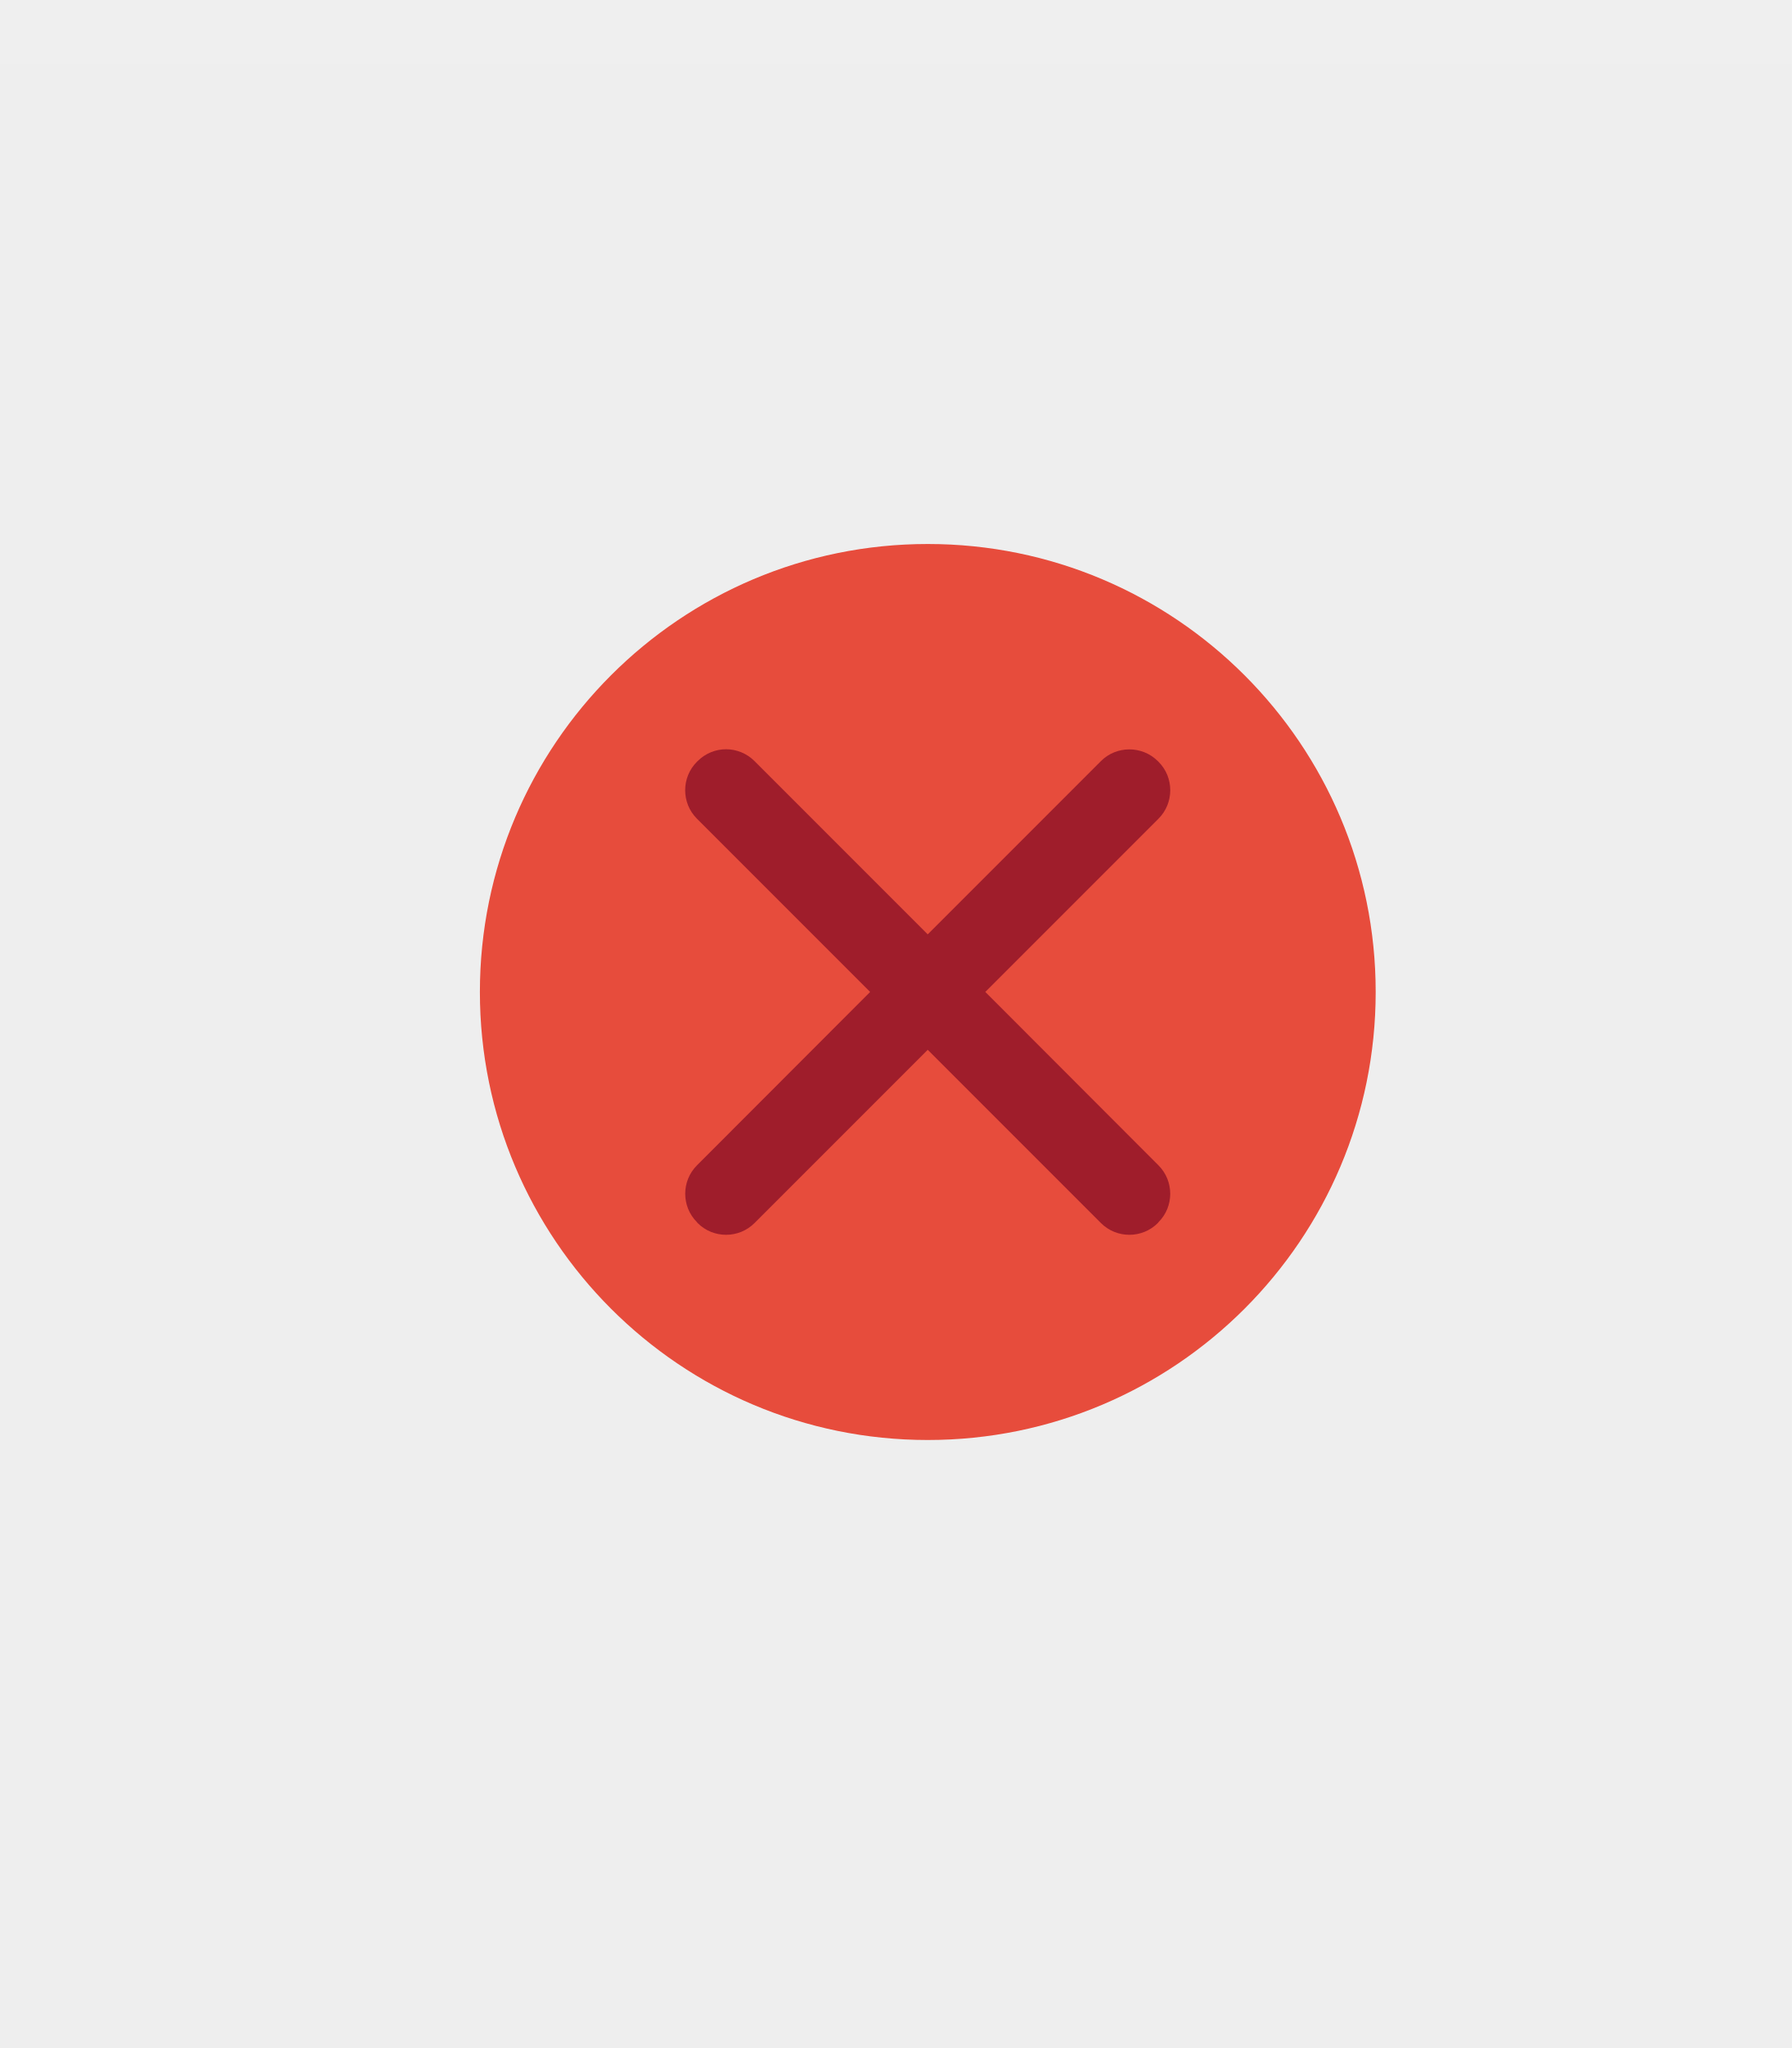
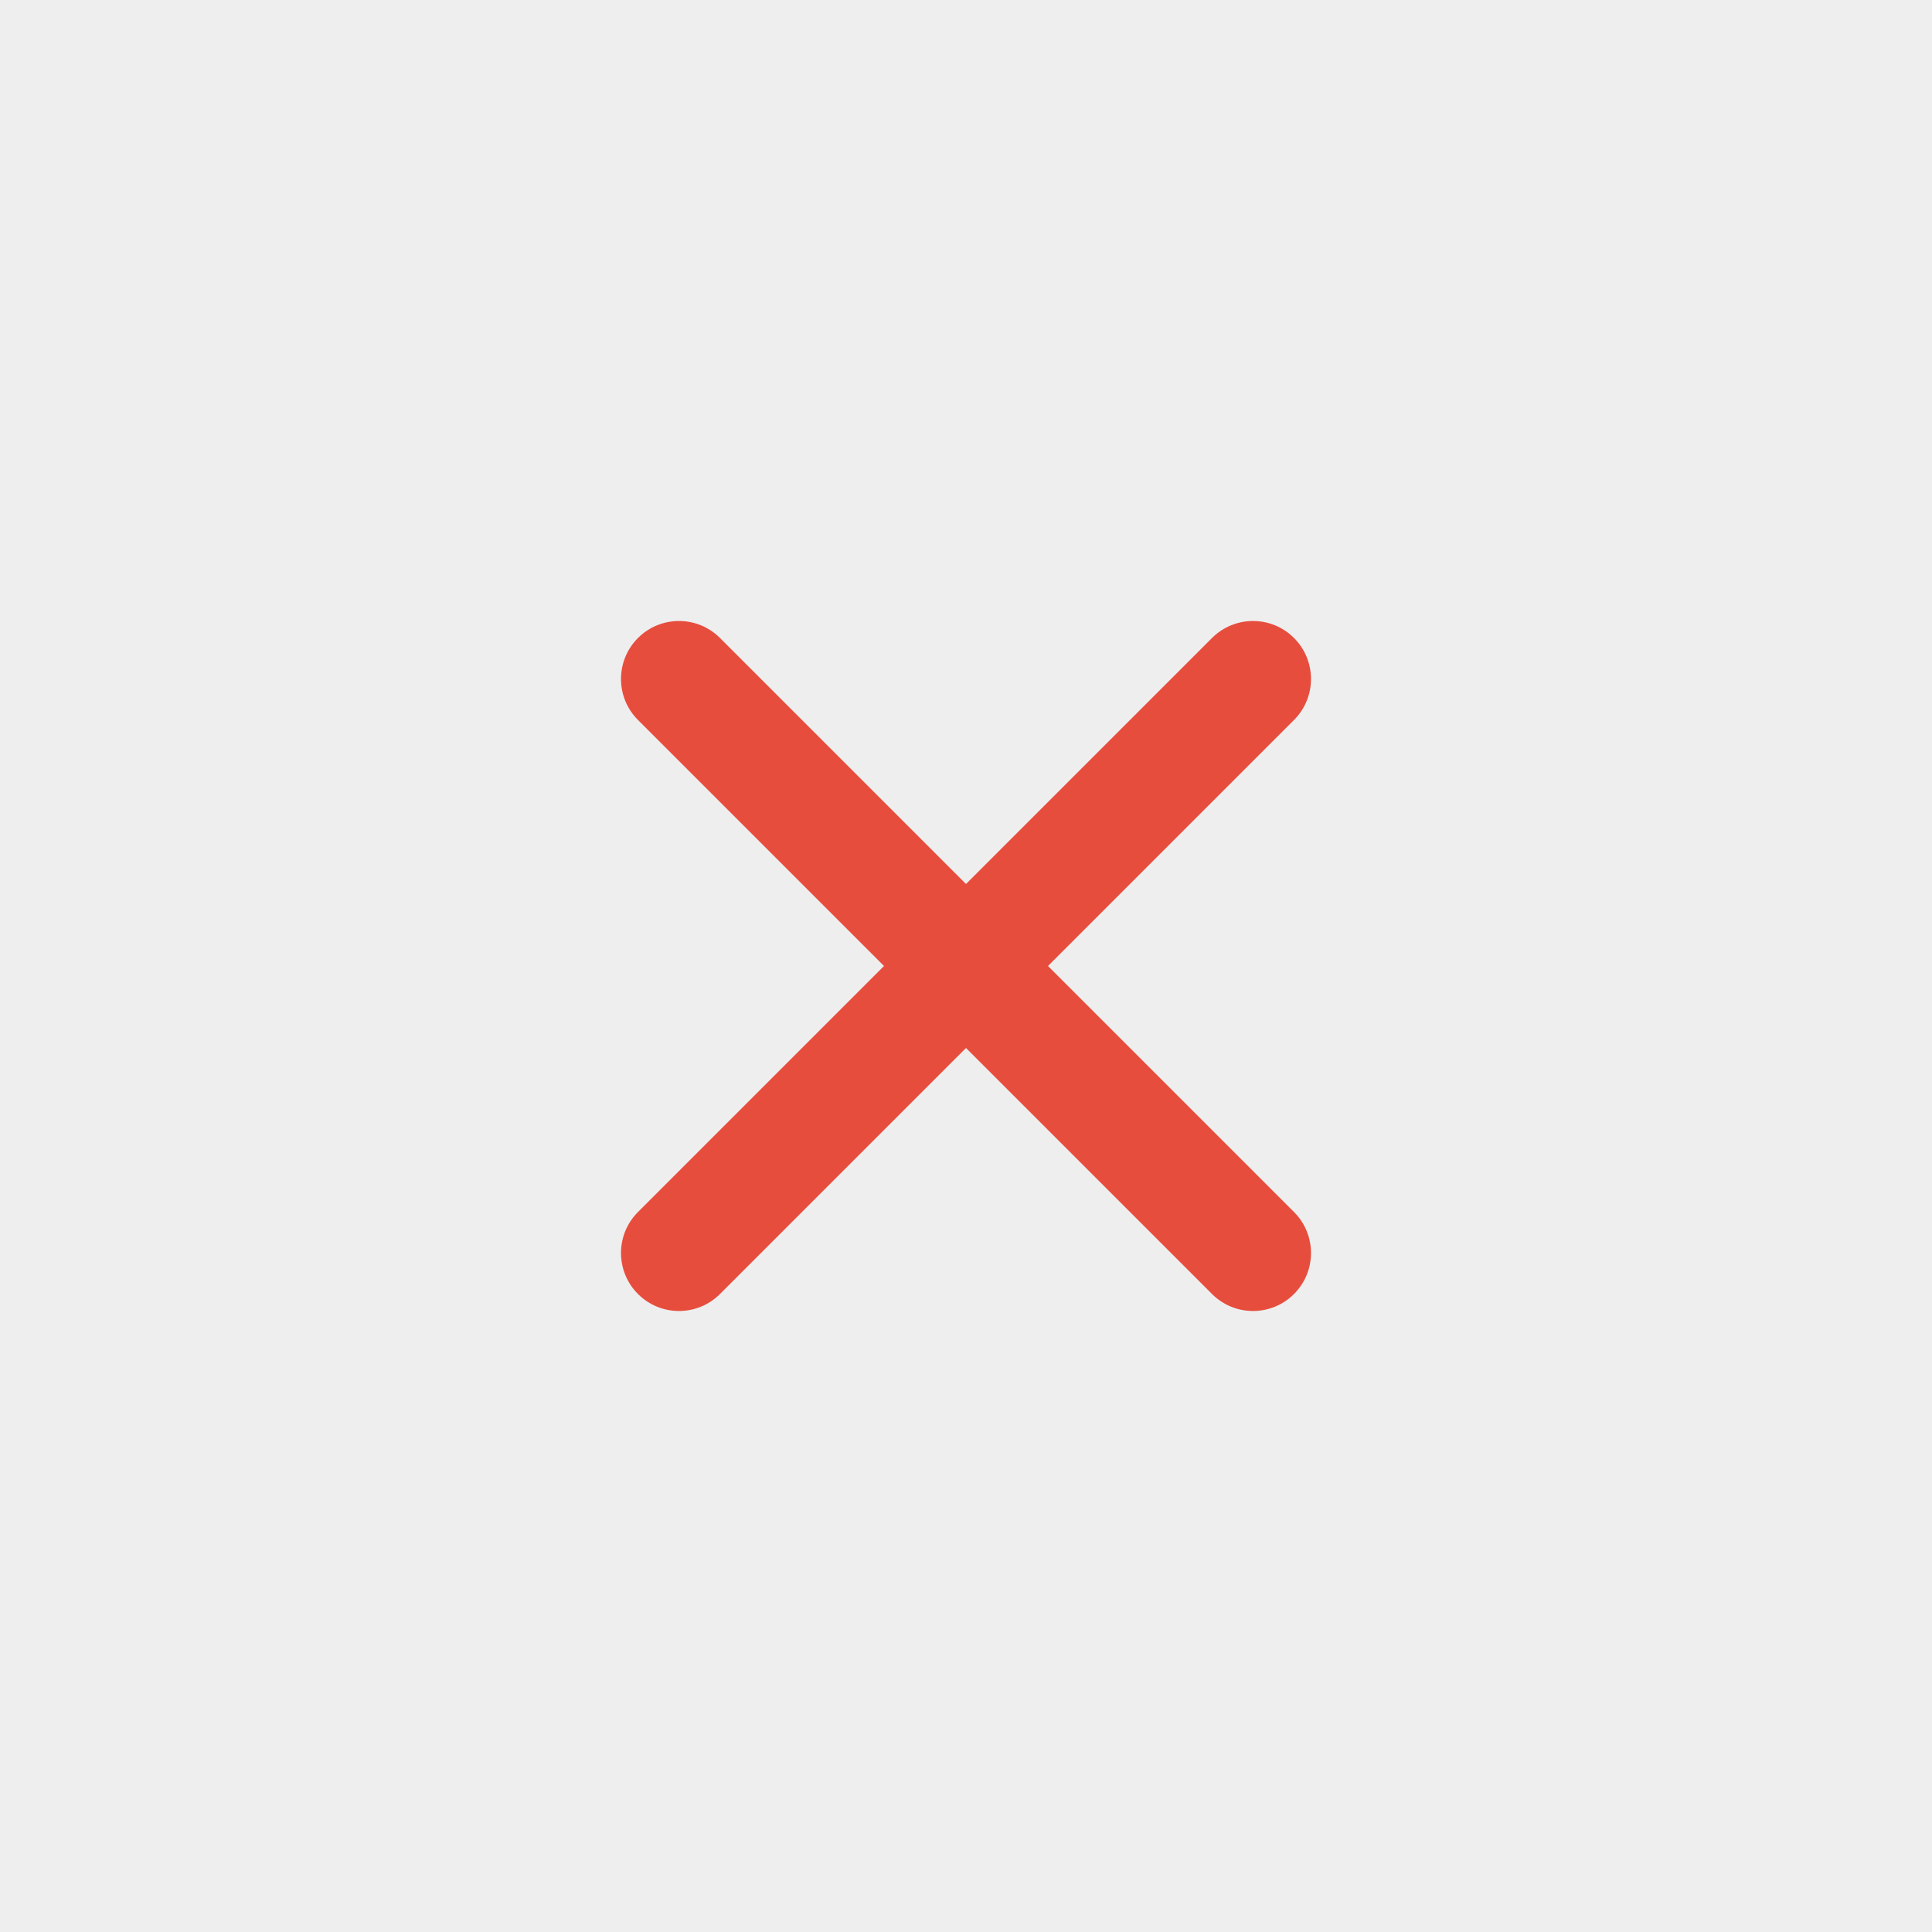
- <svg xmlns="http://www.w3.org/2000/svg" width="28" height="32" viewBox="0 0 28 32" id="svg4142" version="1.1">
+ <svg xmlns="http://www.w3.org/2000/svg" width="28" height="28" viewBox="0 0 28 28" id="svg4142" version="1.1">
  <defs id="defs4144" />
-   <g id="layer1" transform="translate(0,-1020.362)">
-     <rect style="opacity:1;fill:#eeeeee;fill-opacity:1;fill-rule:evenodd;stroke:none;stroke-width:2.745;stroke-linecap:butt;stroke-linejoin:miter;stroke-miterlimit:4;stroke-dasharray:none;stroke-dashoffset:478.437;stroke-opacity:1" id="rect4741" width="28" height="32" x="0" y="1020.362" />
-     <rect style="opacity:1;fill:#ffffff;fill-opacity:0.07;fill-rule:evenodd;stroke:none;stroke-width:2.745;stroke-linecap:butt;stroke-linejoin:miter;stroke-miterlimit:4;stroke-dasharray:none;stroke-dashoffset:478.437;stroke-opacity:1" id="rect4142" width="28" height="1" x="0" y="1020.362" />
-     <path d="m 14.5,1042.862 c 3.866,0 7,-3.134 7,-7 0,-3.866 -3.134,-7 -7,-7 -3.866,0 -7,3.134 -7,7 0,3.866 3.134,7 7,7" style="fill:#e74c3c;fill-opacity:1;fill-rule:evenodd;stroke:none;stroke-width:0.014" id="path4096" />
-     <path id="path4098" d="m 11.348,1032.069 c -0.161,0 -0.322,0.062 -0.445,0.185 l -0.011,0.011 c -0.245,0.244 -0.245,0.645 0,0.889 l 2.707,2.707 -2.707,2.71 c -0.244,0.244 -0.244,0.642 0,0.887 l 0.011,0.014 c 0.244,0.245 0.645,0.245 0.889,0 l 2.707,-2.707 2.707,2.707 c 0.244,0.245 0.645,0.245 0.889,0 l 0.011,-0.014 c 0.244,-0.244 0.244,-0.642 0,-0.887 l -2.707,-2.71 2.707,-2.707 c 0.244,-0.244 0.245,-0.645 0,-0.889 l -0.011,-0.011 c -0.245,-0.244 -0.645,-0.244 -0.889,0 l -2.707,2.707 -2.707,-2.707 c -0.122,-0.122 -0.284,-0.185 -0.445,-0.185 z" style="fill:#9f1d2b;fill-opacity:1;fill-rule:evenodd;stroke:none;stroke-width:0.014" />
+   <g id="layer1" transform="translate(0,-1024.362)">
+     <rect style="opacity:1;fill:#eeeeee;fill-opacity:1;fill-rule:evenodd;stroke:none;stroke-width:2.658;stroke-linecap:butt;stroke-linejoin:miter;stroke-miterlimit:4;stroke-dasharray:none;stroke-dashoffset:478.437;stroke-opacity:1" id="rect4741" width="28" height="30" x="0" y="1022.362" />
+     <circle style="fill:#eceff1;fill-opacity:0.1;stroke:none;stroke-width:0.5;stroke-linejoin:miter;stroke-miterlimit:4;stroke-dasharray:none;stroke-opacity:1" id="path2994" cx="1038.059" cy="13.018" r="12" transform="rotate(90)" />
+     <rect style="opacity:1;fill:#ffffff;fill-opacity:0.07;fill-rule:evenodd;stroke:none;stroke-width:2.745;stroke-linecap:butt;stroke-linejoin:miter;stroke-miterlimit:4;stroke-dasharray:none;stroke-dashoffset:478.437;stroke-opacity:1" id="rect4139" width="28" height="1" x="0" y="1020.362" />
+     <g transform="matrix(0.04695227,0,0,0.04695232,8.999988,1033.362)" id="Close" style="fill:#e74d3d;fill-opacity:1">
+       <path style="clip-rule:evenodd;fill:#e74d3d;fill-opacity:1;fill-rule:evenodd" d="M 131.804,106.491 207.74,30.555 c 6.99,-6.99 6.99,-18.323 0,-25.312 -6.99,-6.99 -18.322,-6.99 -25.312,0 L 106.491,81.18 30.554,5.242 c -6.99,-6.99 -18.322,-6.99 -25.312,0 -6.989,6.99 -6.989,18.323 0,25.312 L 81.179,106.49 5.242,182.427 c -6.989,6.99 -6.989,18.323 0,25.312 6.99,6.99 18.322,6.99 25.312,0 l 75.937,-75.937 75.937,75.937 c 6.989,6.99 18.322,6.99 25.312,0 6.99,-6.99 6.99,-18.322 0,-25.312 z" id="path914" />
+     </g>
  </g>
</svg>
